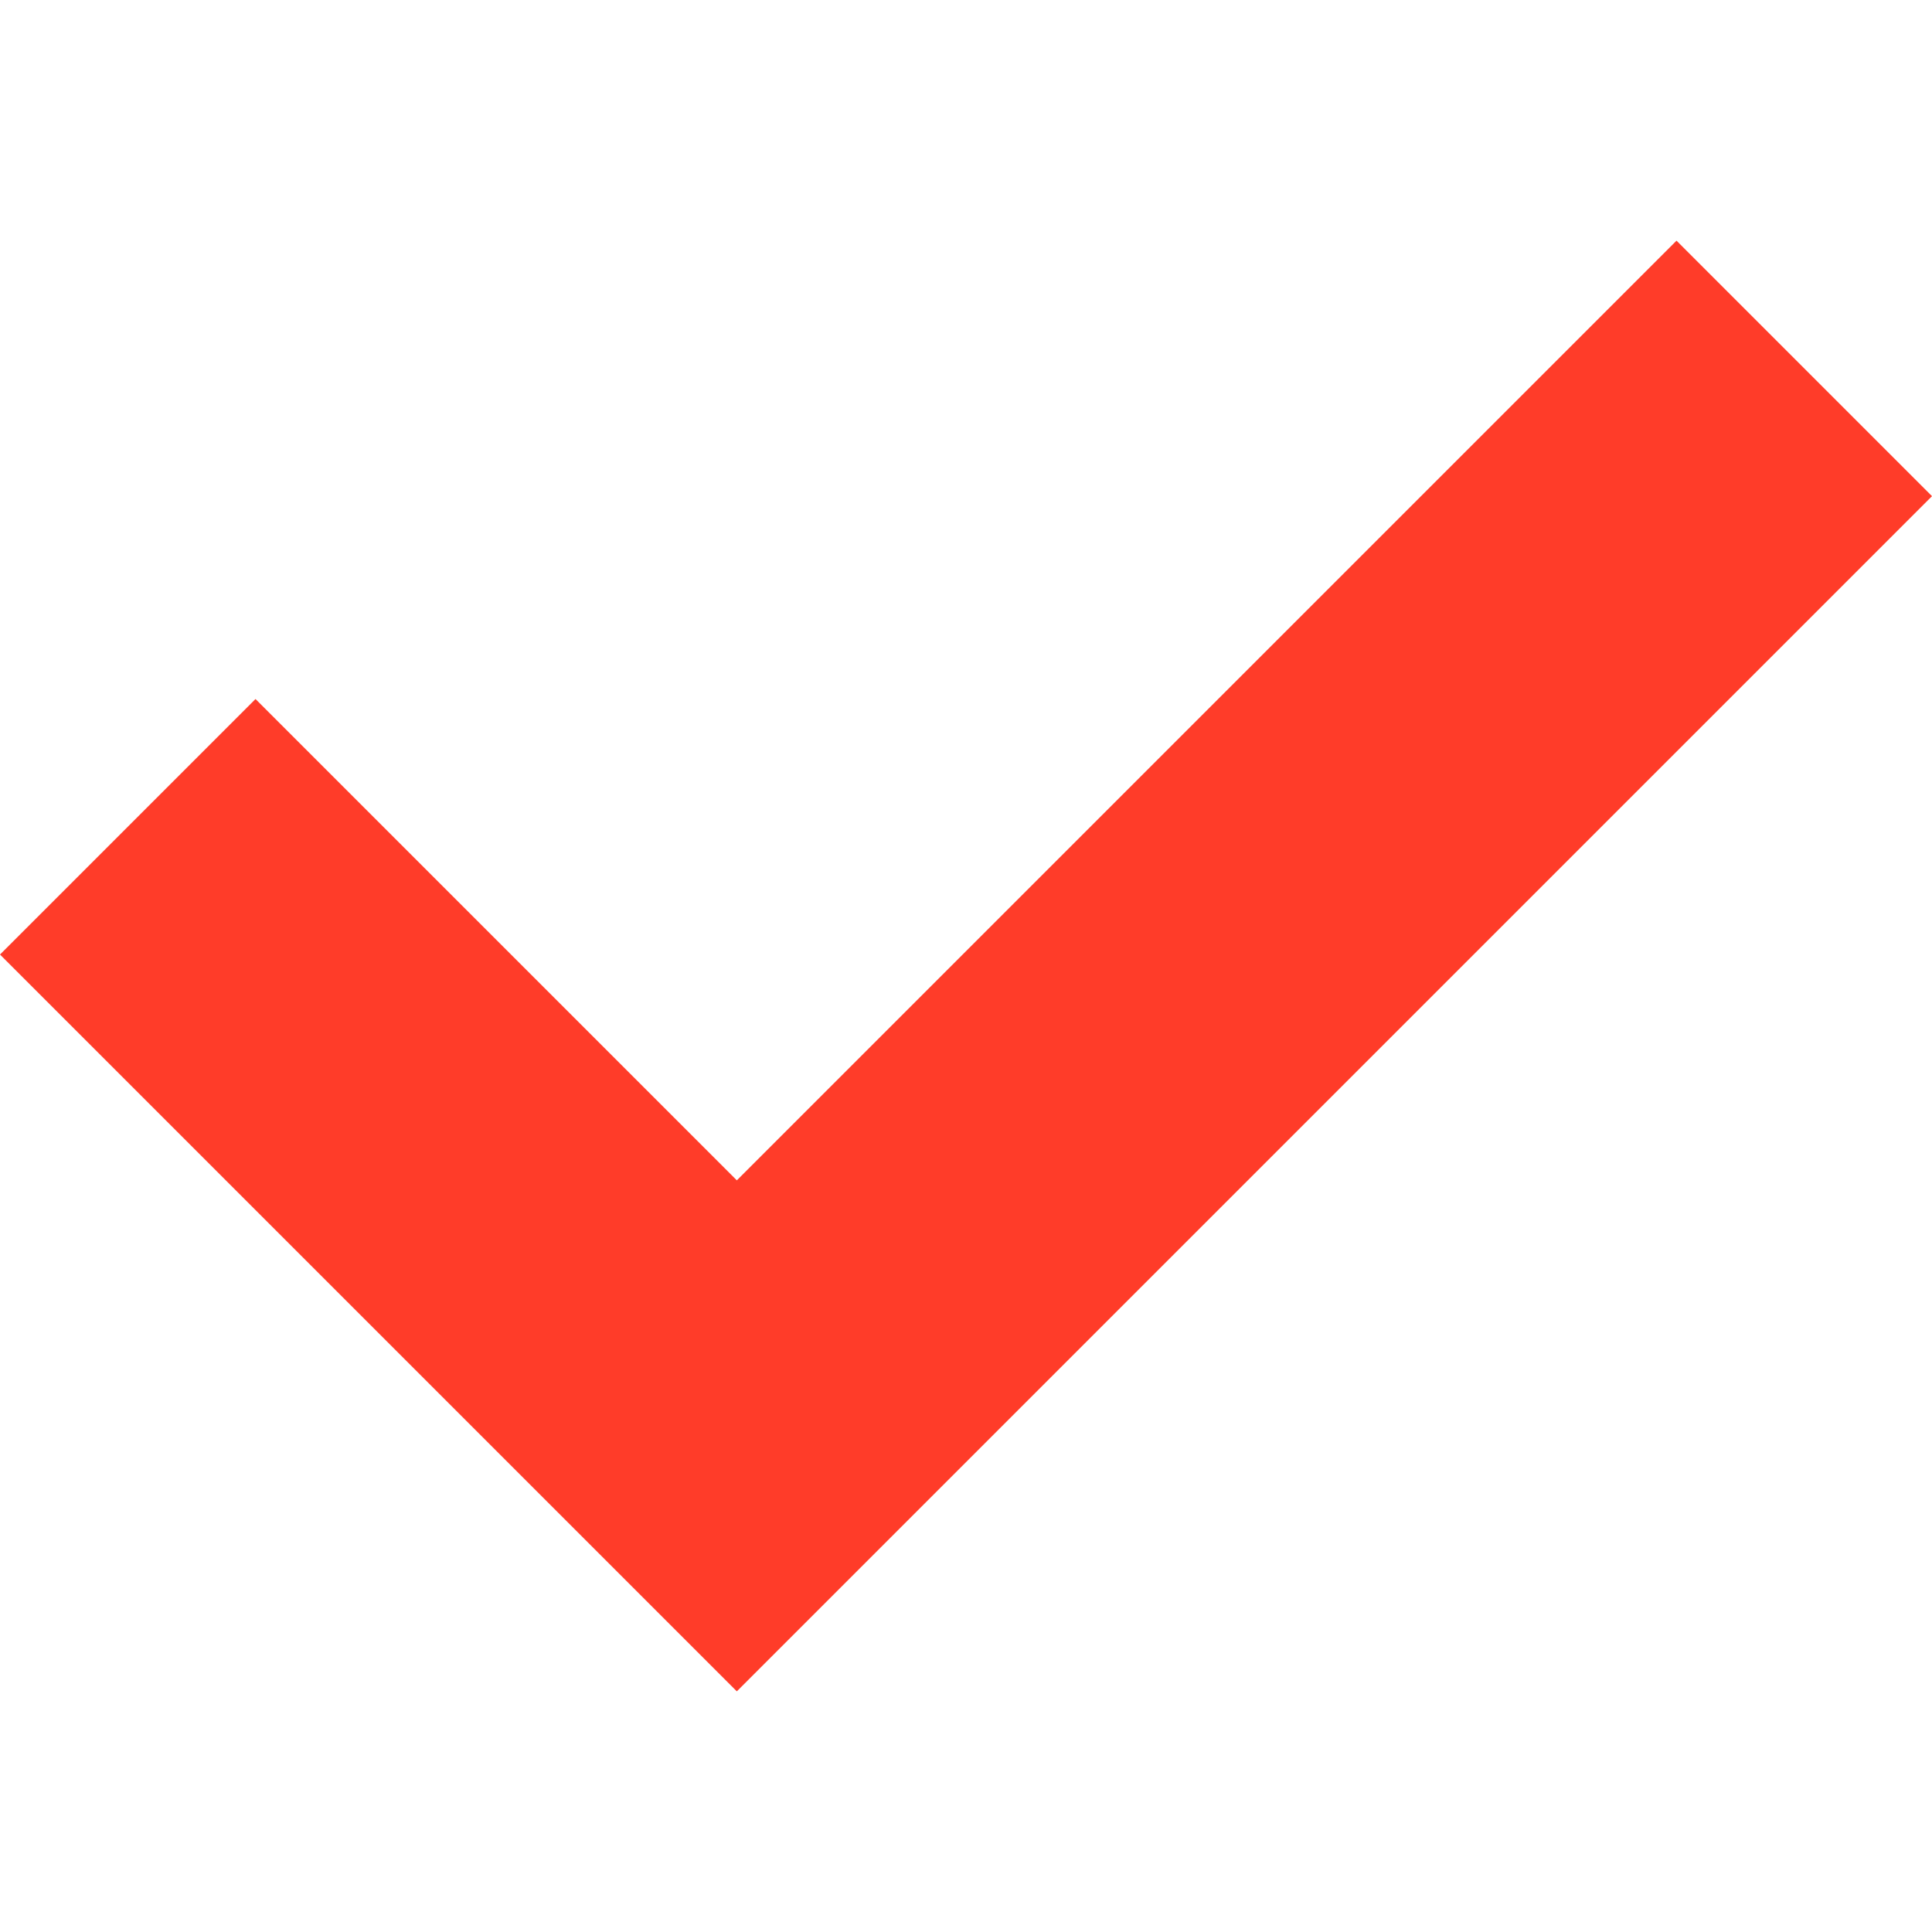
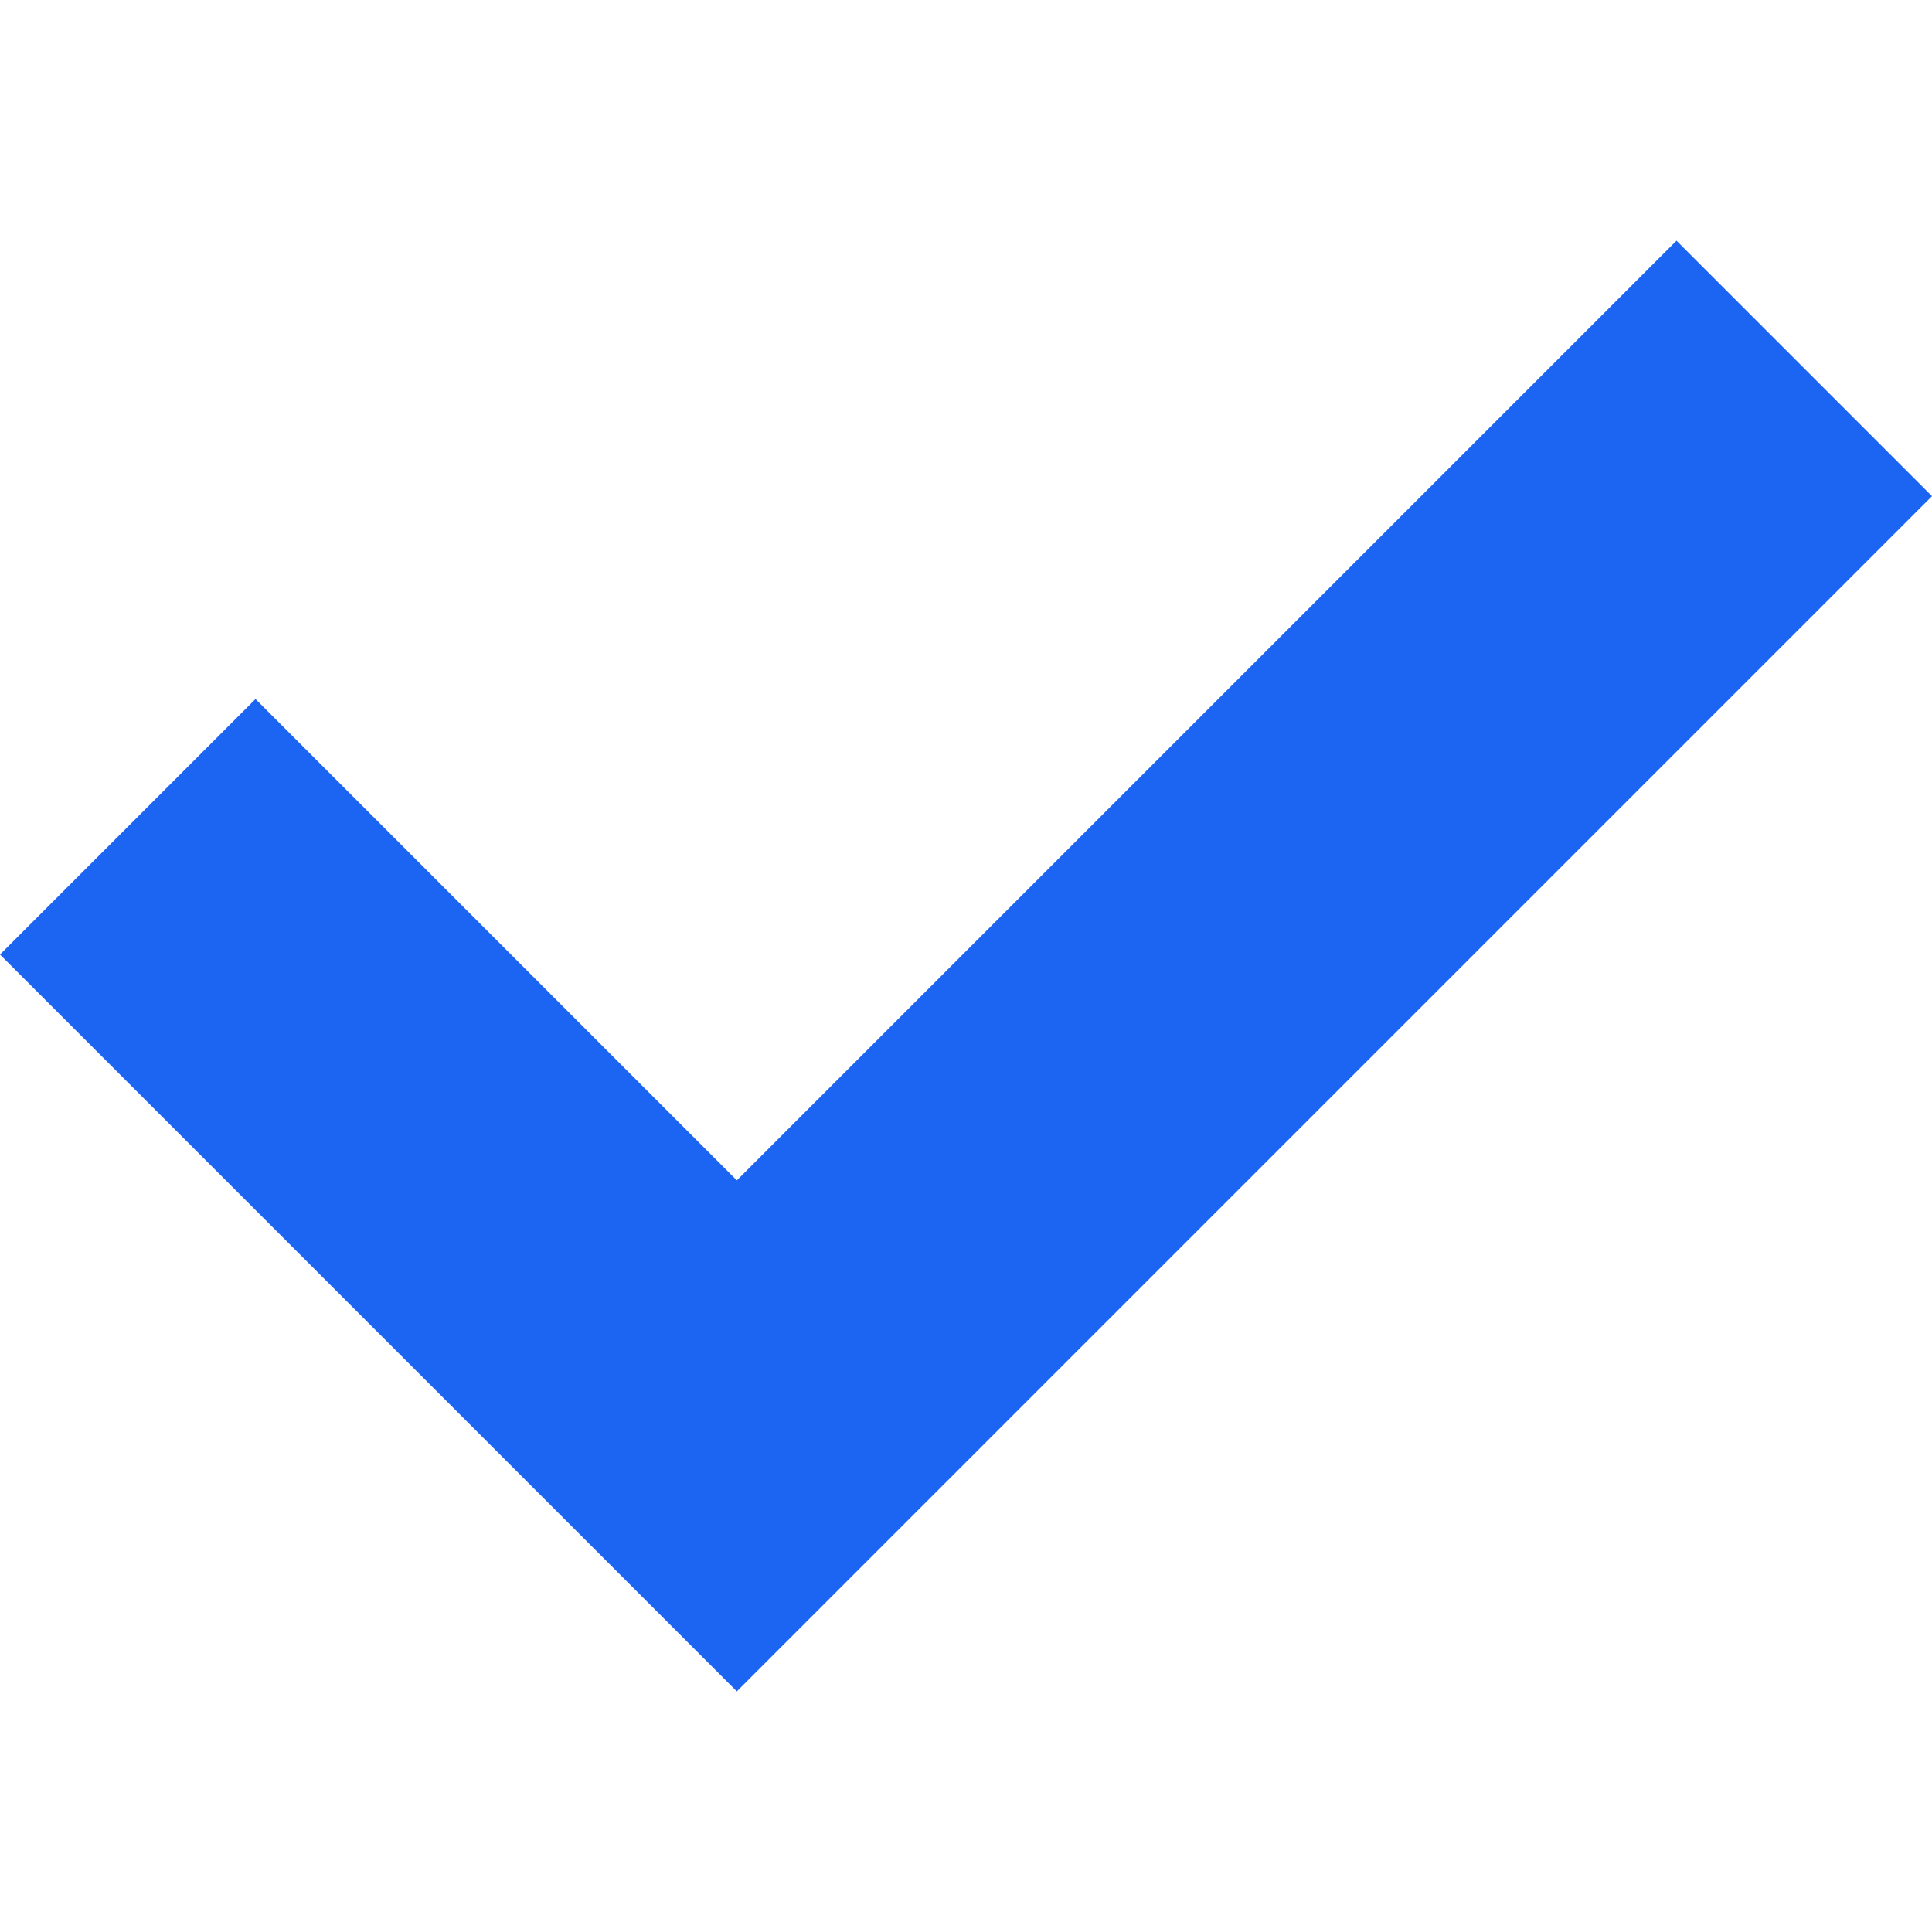
<svg xmlns="http://www.w3.org/2000/svg" viewBox="0 0 240.608 240.608" xml:space="preserve">
-   <path d="m208.789 29.972 31.819 31.82L91.763 210.637 0 118.876l31.819-31.82 59.944 59.942L208.789 29.972z" fill="#FF3C29" />
+   <path d="m208.789 29.972 31.819 31.82L91.763 210.637 0 118.876l31.819-31.82 59.944 59.942L208.789 29.972z" fill="#1c64f2" />
</svg>
